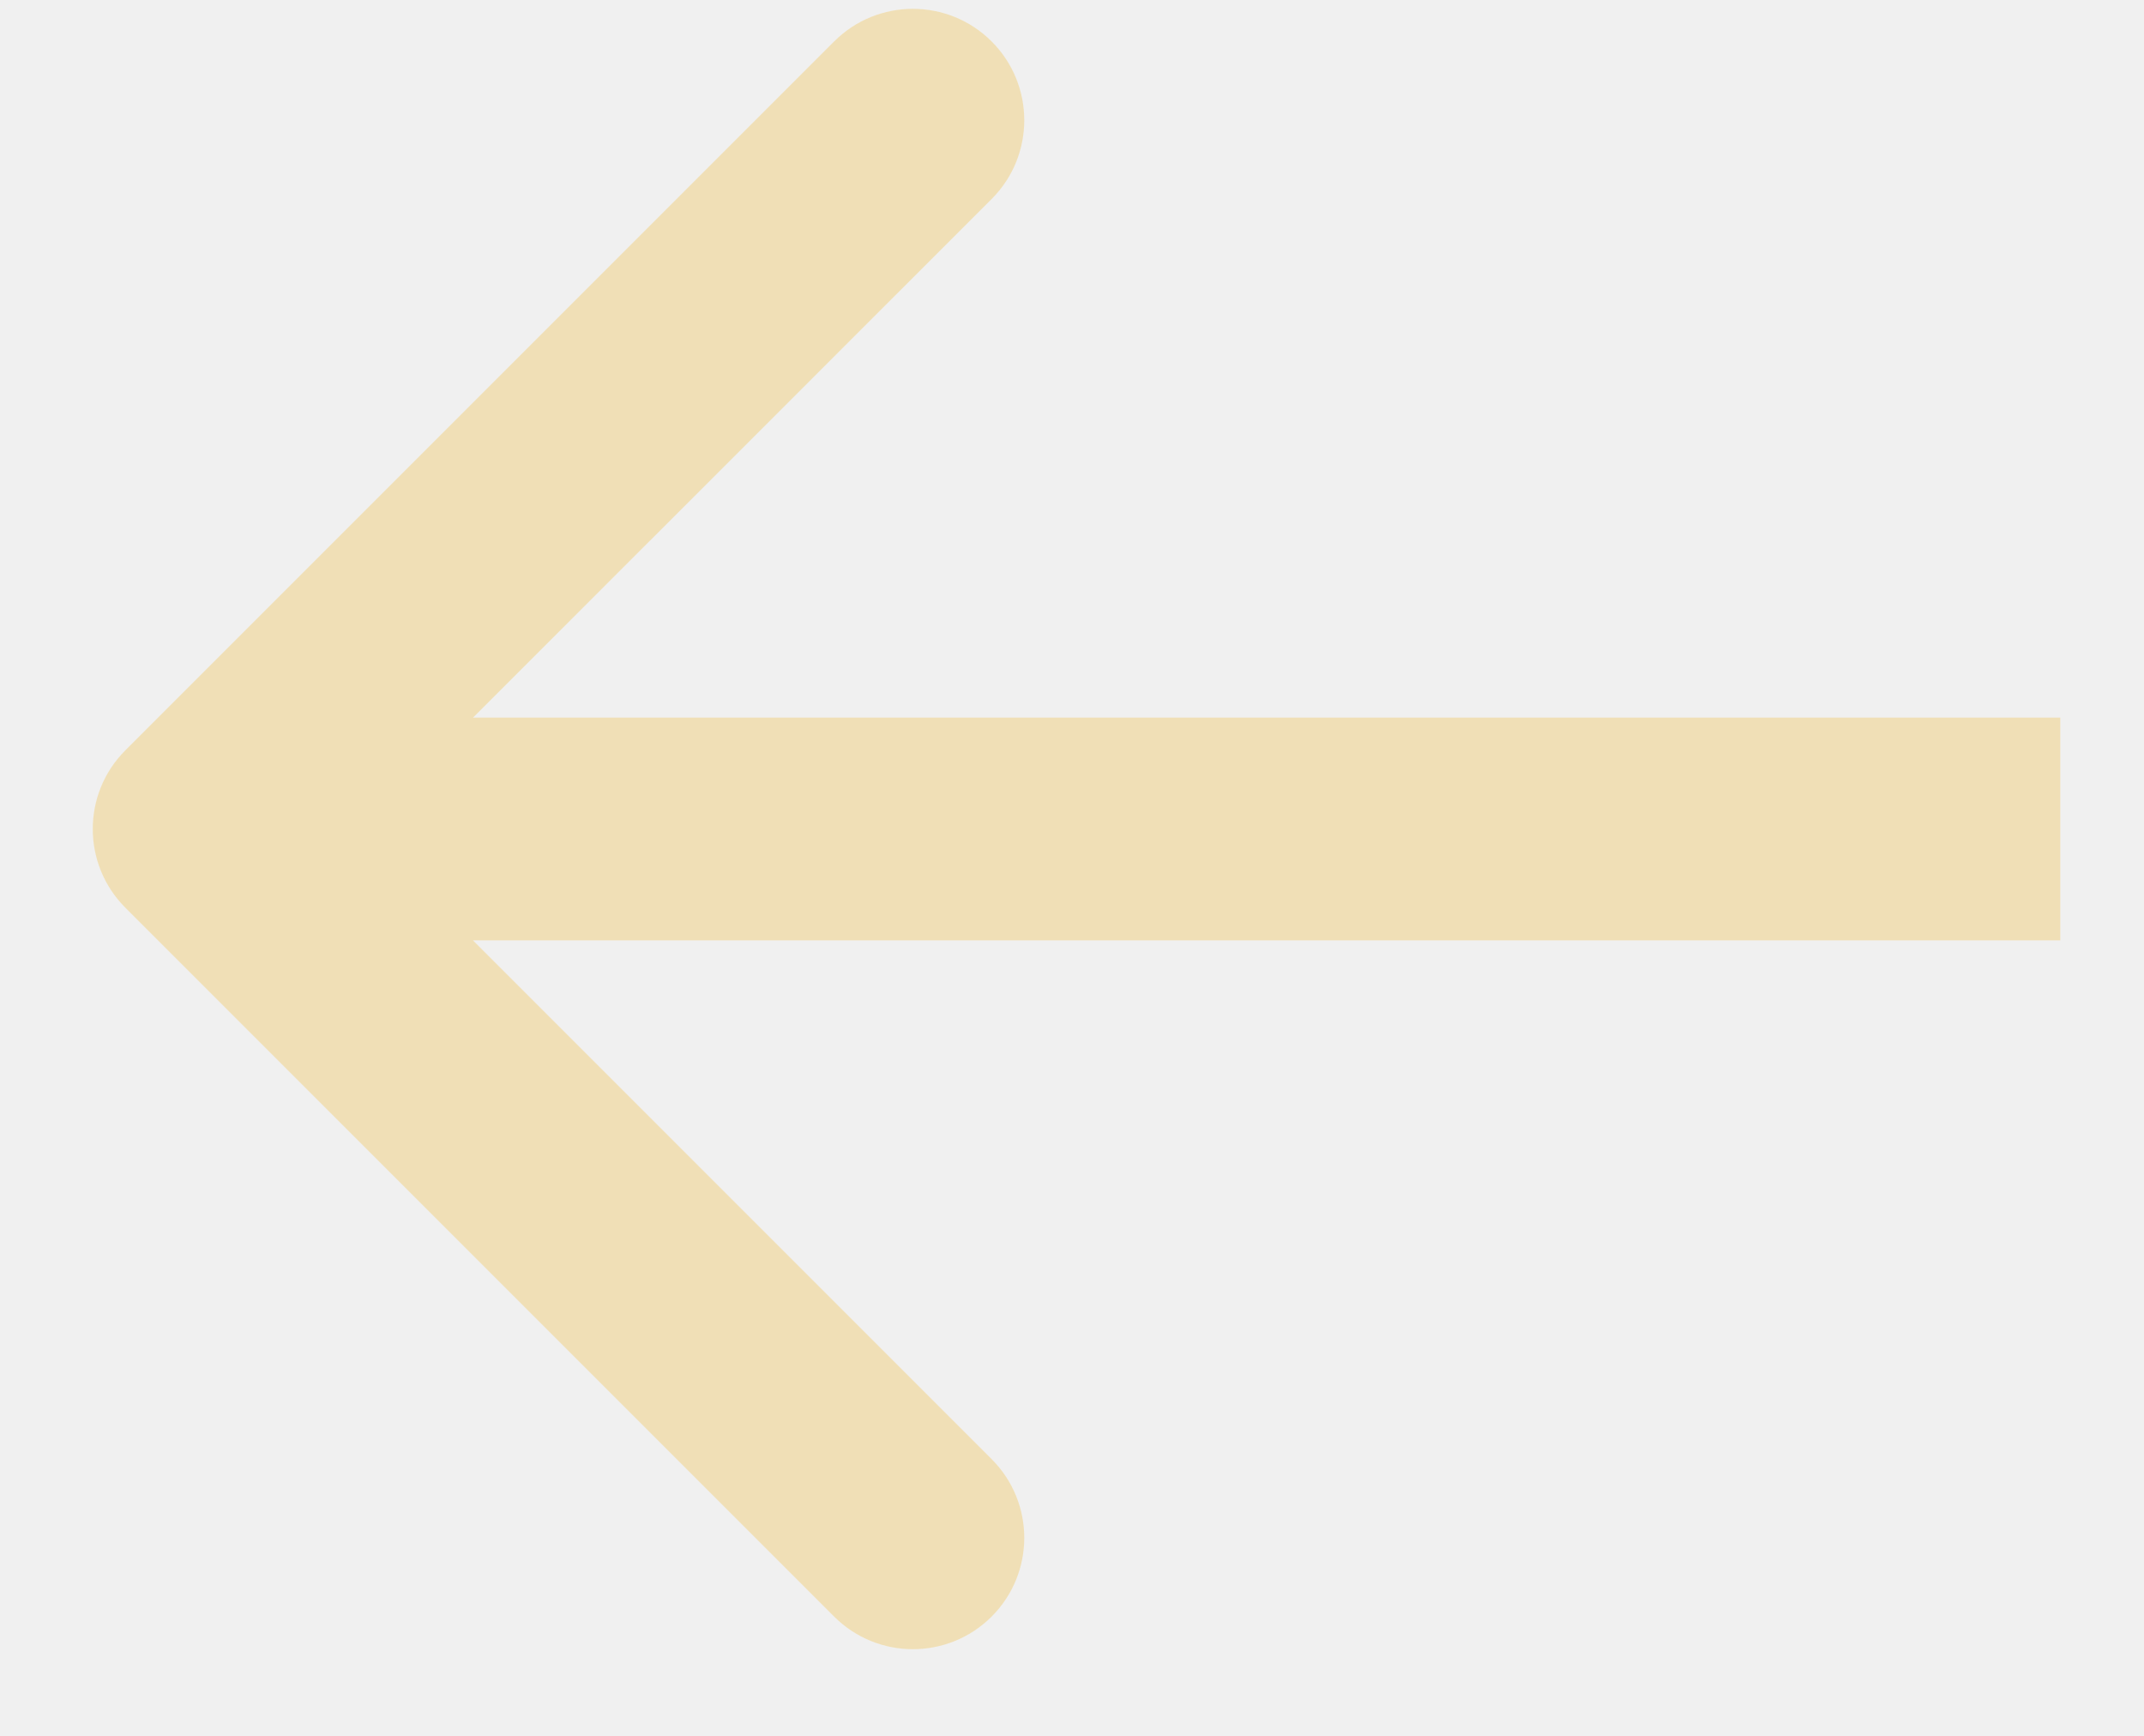
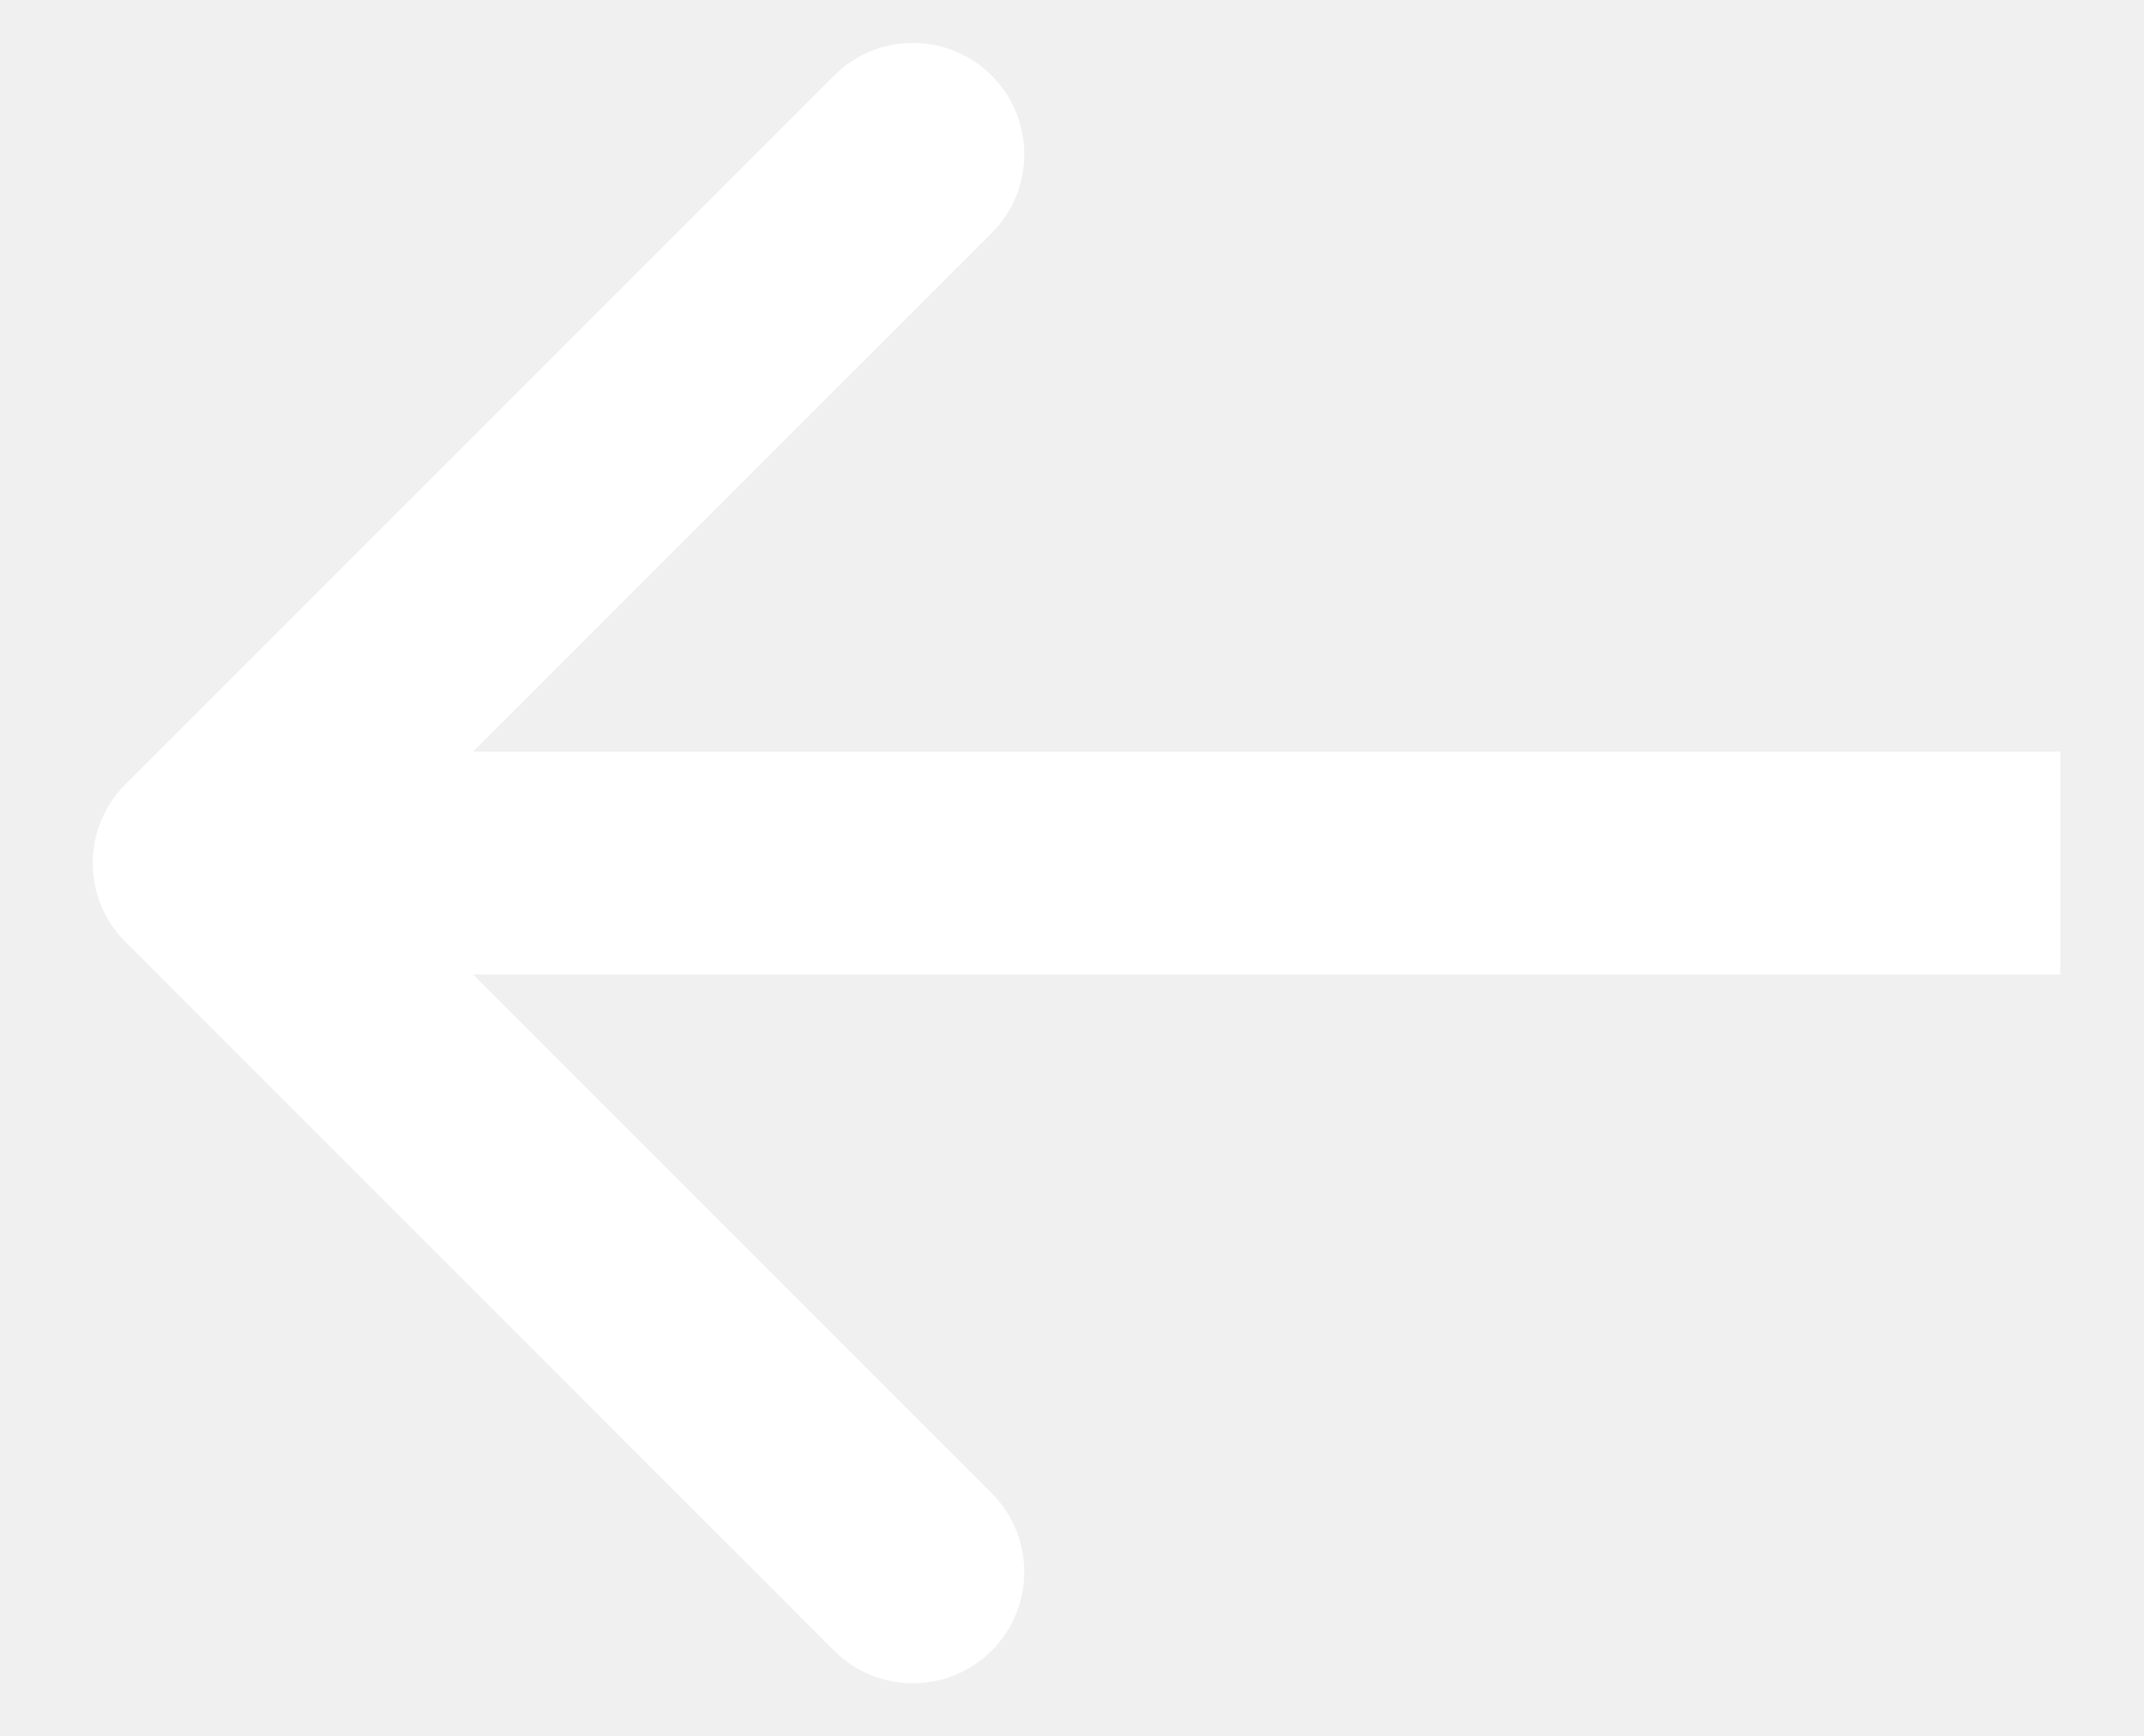
<svg xmlns="http://www.w3.org/2000/svg" width="21" height="17" viewBox="0 0 21 17" fill="none">
-   <path opacity="0.3" d="M1.228 8.89C0.802 8.464 0.802 7.774 1.228 7.348L8.17 0.406C8.596 -0.02 9.287 -0.02 9.713 0.406C10.139 0.832 10.139 1.523 9.713 1.949L3.542 8.119L9.713 14.29C10.139 14.716 10.139 15.406 9.713 15.832C9.287 16.258 8.596 16.258 8.17 15.832L1.228 8.89ZM20.18 9.21L2 9.21V7.028L20.18 7.028V9.21Z" fill="#F3BA2F" />
+   <path d="M1.228 9.224C0.802 8.798 0.802 8.108 1.228 7.682L8.17 0.74C8.596 0.314 9.287 0.314 9.713 0.74C10.139 1.166 10.139 1.857 9.713 2.283L3.542 8.453L9.713 14.624C10.139 15.05 10.139 15.74 9.713 16.166C9.287 16.592 8.596 16.592 8.17 16.166L1.228 9.224ZM20.18 9.544L2 9.544V7.362L20.18 7.362V9.544Z" fill="white" />
</svg>
